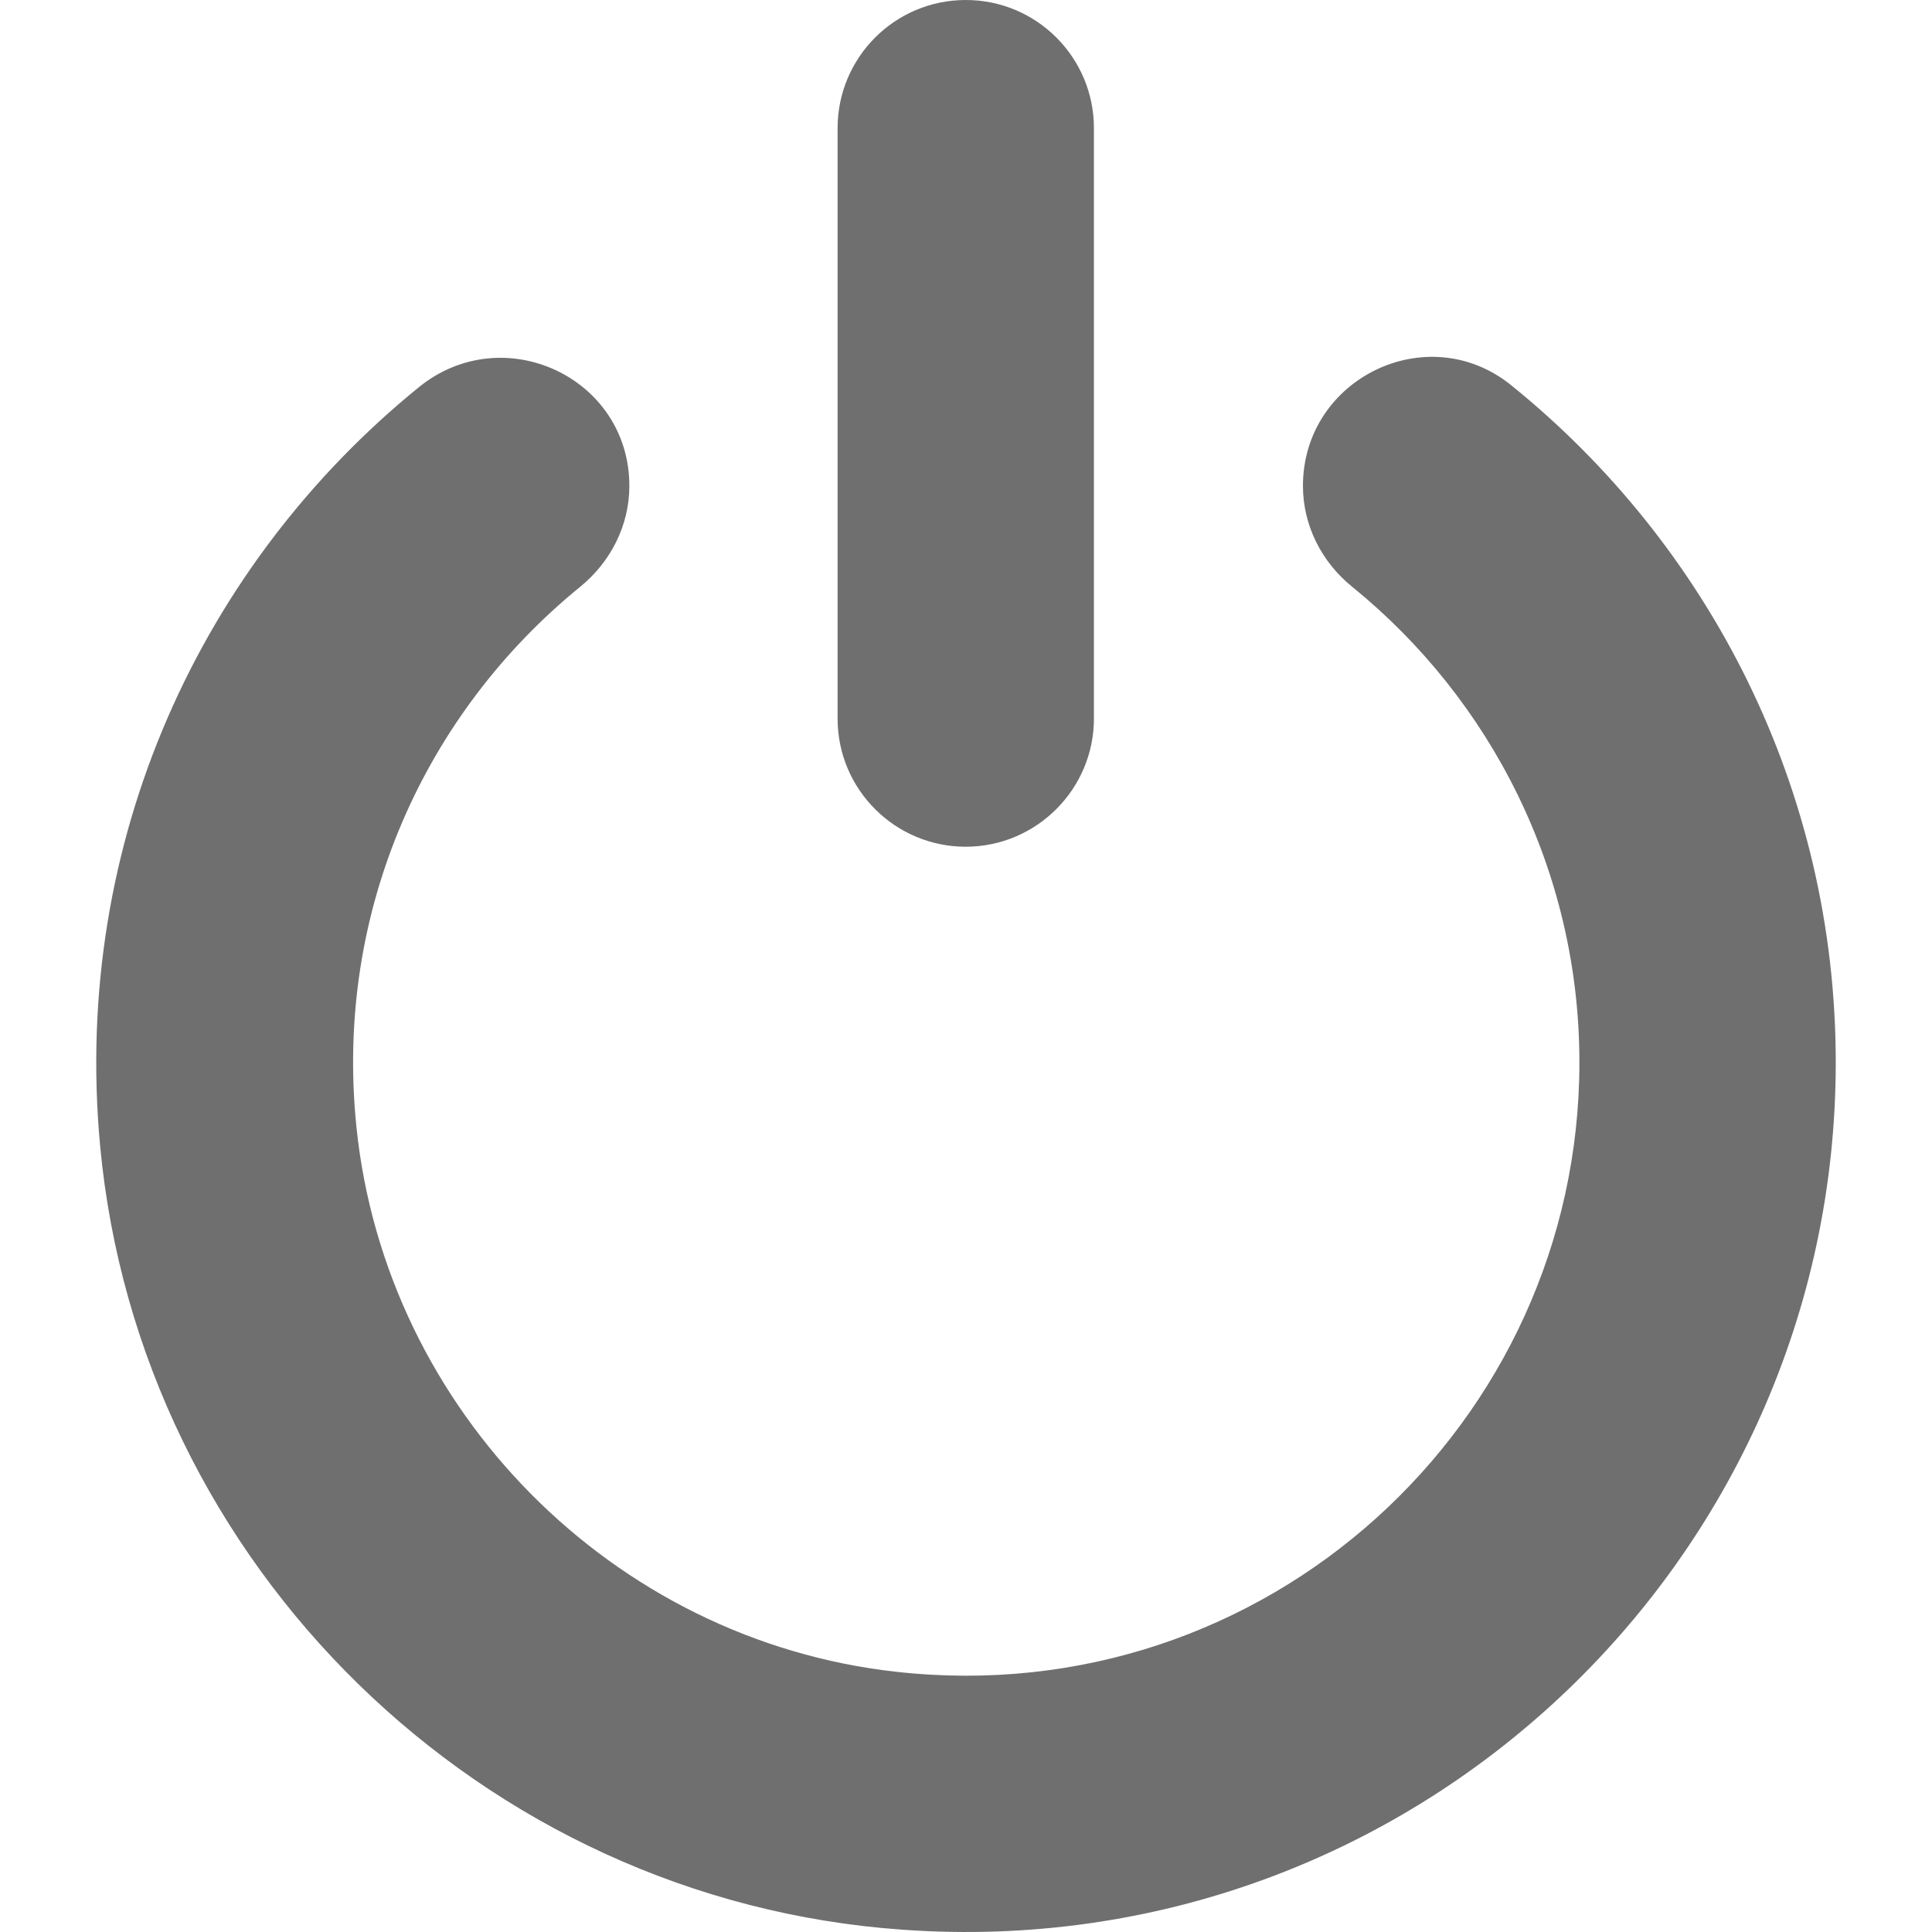
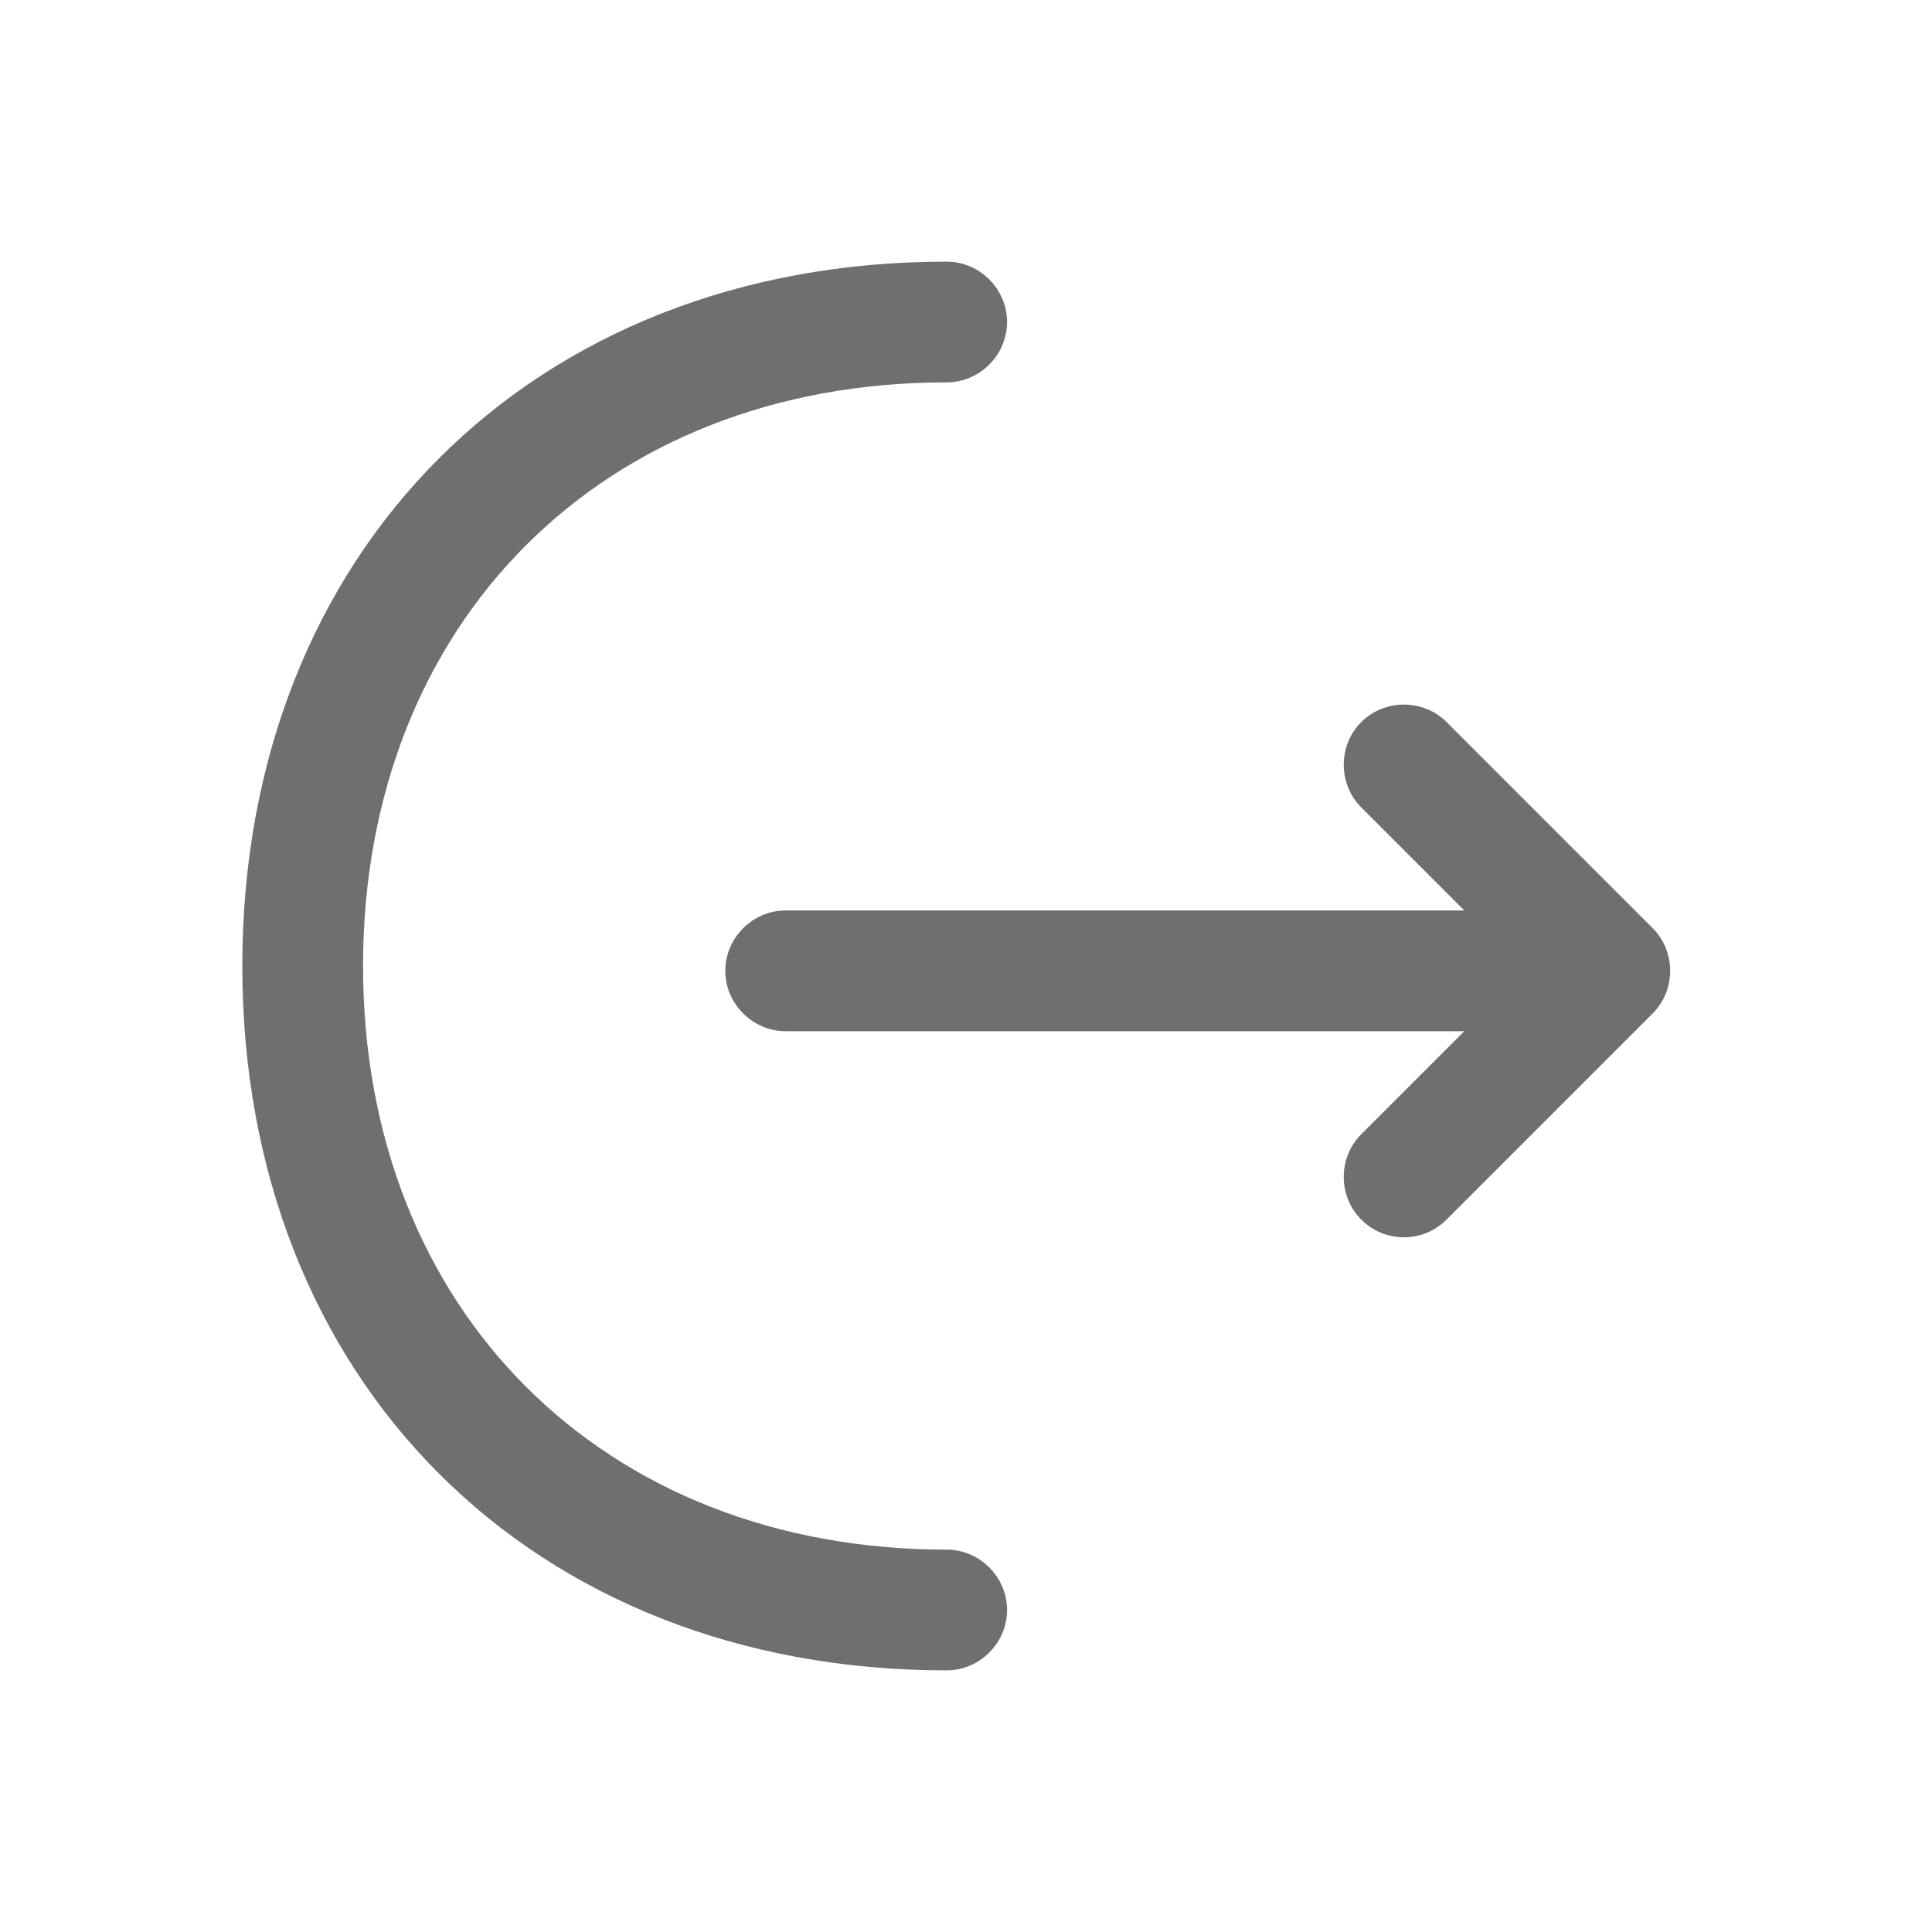
- <svg xmlns="http://www.w3.org/2000/svg" viewBox="0 0 489.888 489.888" style="enable-background:new 0 0 489.888 489.888;">
-   <path fill="#6f6f6f" d="M25.383,290.5c-7.2-77.5,25.9-147.7,80.8-192.3c21.4-17.4,53.4-2.5,53.4,25l0,0c0,10.1-4.8,19.4-12.6,25.7    c-38.9,31.7-62.3,81.7-56.6,136.9c7.4,71.9,65,130.1,136.8,138.1c93.7,10.5,173.3-62.9,173.3-154.5c0-48.6-22.5-92.1-57.6-120.6    c-7.8-6.3-12.5-15.6-12.5-25.6l0,0c0-27.2,31.5-42.6,52.7-25.6c50.2,40.5,82.4,102.4,82.4,171.8c0,126.9-107.8,229.2-236.7,219.9    C122.183,481.8,35.283,396.9,25.383,290.5z M244.883,0c-18,0-32.5,14.6-32.5,32.5v149.7c0,18,14.6,32.5,32.5,32.5    s32.5-14.6,32.5-32.5V32.5C277.383,14.6,262.883,0,244.883,0z" />
+ <svg xmlns="http://www.w3.org/2000/svg" viewBox="0 0 512 512" fill="none">
+   <path d="M372.053 327.893C368 327.893 363.946 326.4 360.746 323.2C354.56 317.013 354.56 306.773 360.746 300.586L404.053 257.28L360.746 213.973C354.56 207.786 354.56 197.546 360.746 191.36C366.933 185.173 377.173 185.173 383.36 191.36L437.973 245.973C444.16 252.16 444.16 262.4 437.973 268.586L383.36 323.2C380.16 326.4 376.106 327.893 372.053 327.893Z" fill="#6F6F6F" />
+   <path d="M425.173 273.28H208.213C199.466 273.28 192.213 266.027 192.213 257.28C192.213 248.534 199.466 241.28 208.213 241.28H425.173C433.92 241.28 441.173 248.534 441.173 257.28C441.173 266.027 433.92 273.28 425.173 273.28Z" fill="#6F6F6F" />
+   <path d="M250.88 442.666C141.013 442.666 64.213 365.866 64.213 256C64.213 146.133 141.013 69.333 250.88 69.333C259.626 69.333 266.88 76.586 266.88 85.333C266.88 94.08 259.626 101.333 250.88 101.333C159.786 101.333 96.213 164.906 96.213 256C96.213 347.093 159.786 410.666 250.88 410.666C259.626 410.666 266.88 417.92 266.88 426.666C266.88 435.413 259.626 442.666 250.88 442.666Z" fill="#6F6F6F" />
</svg>
